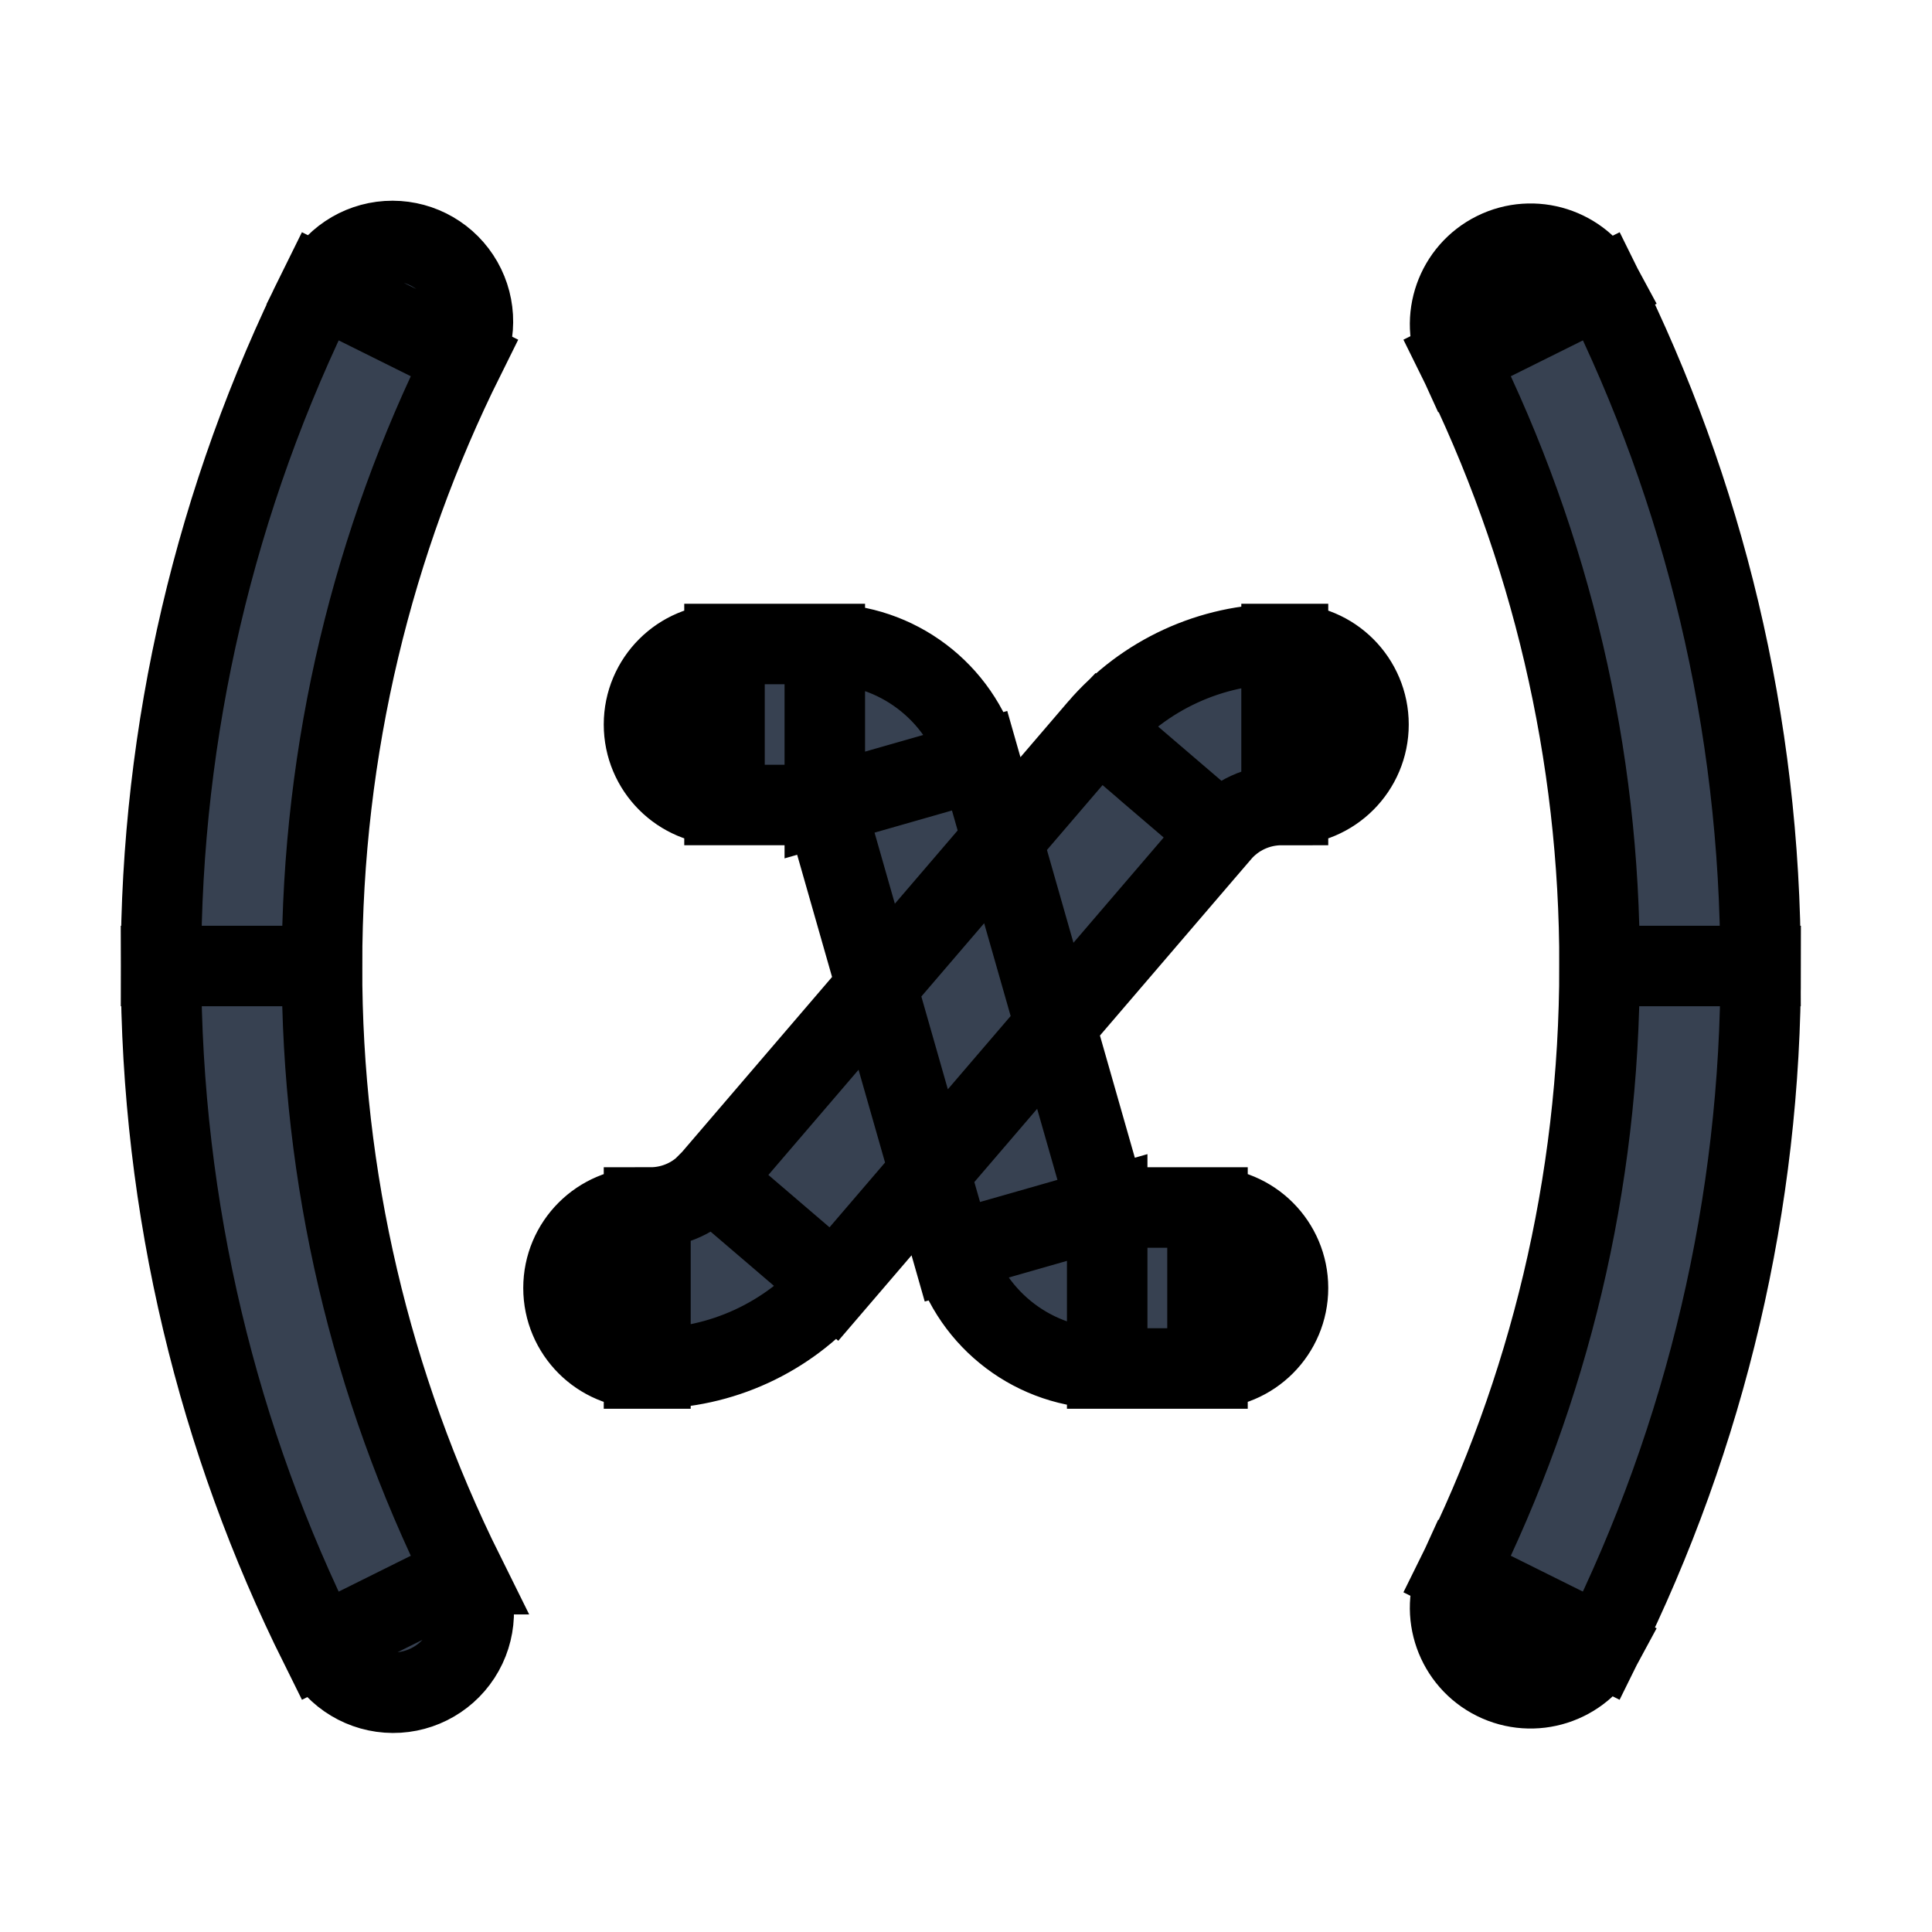
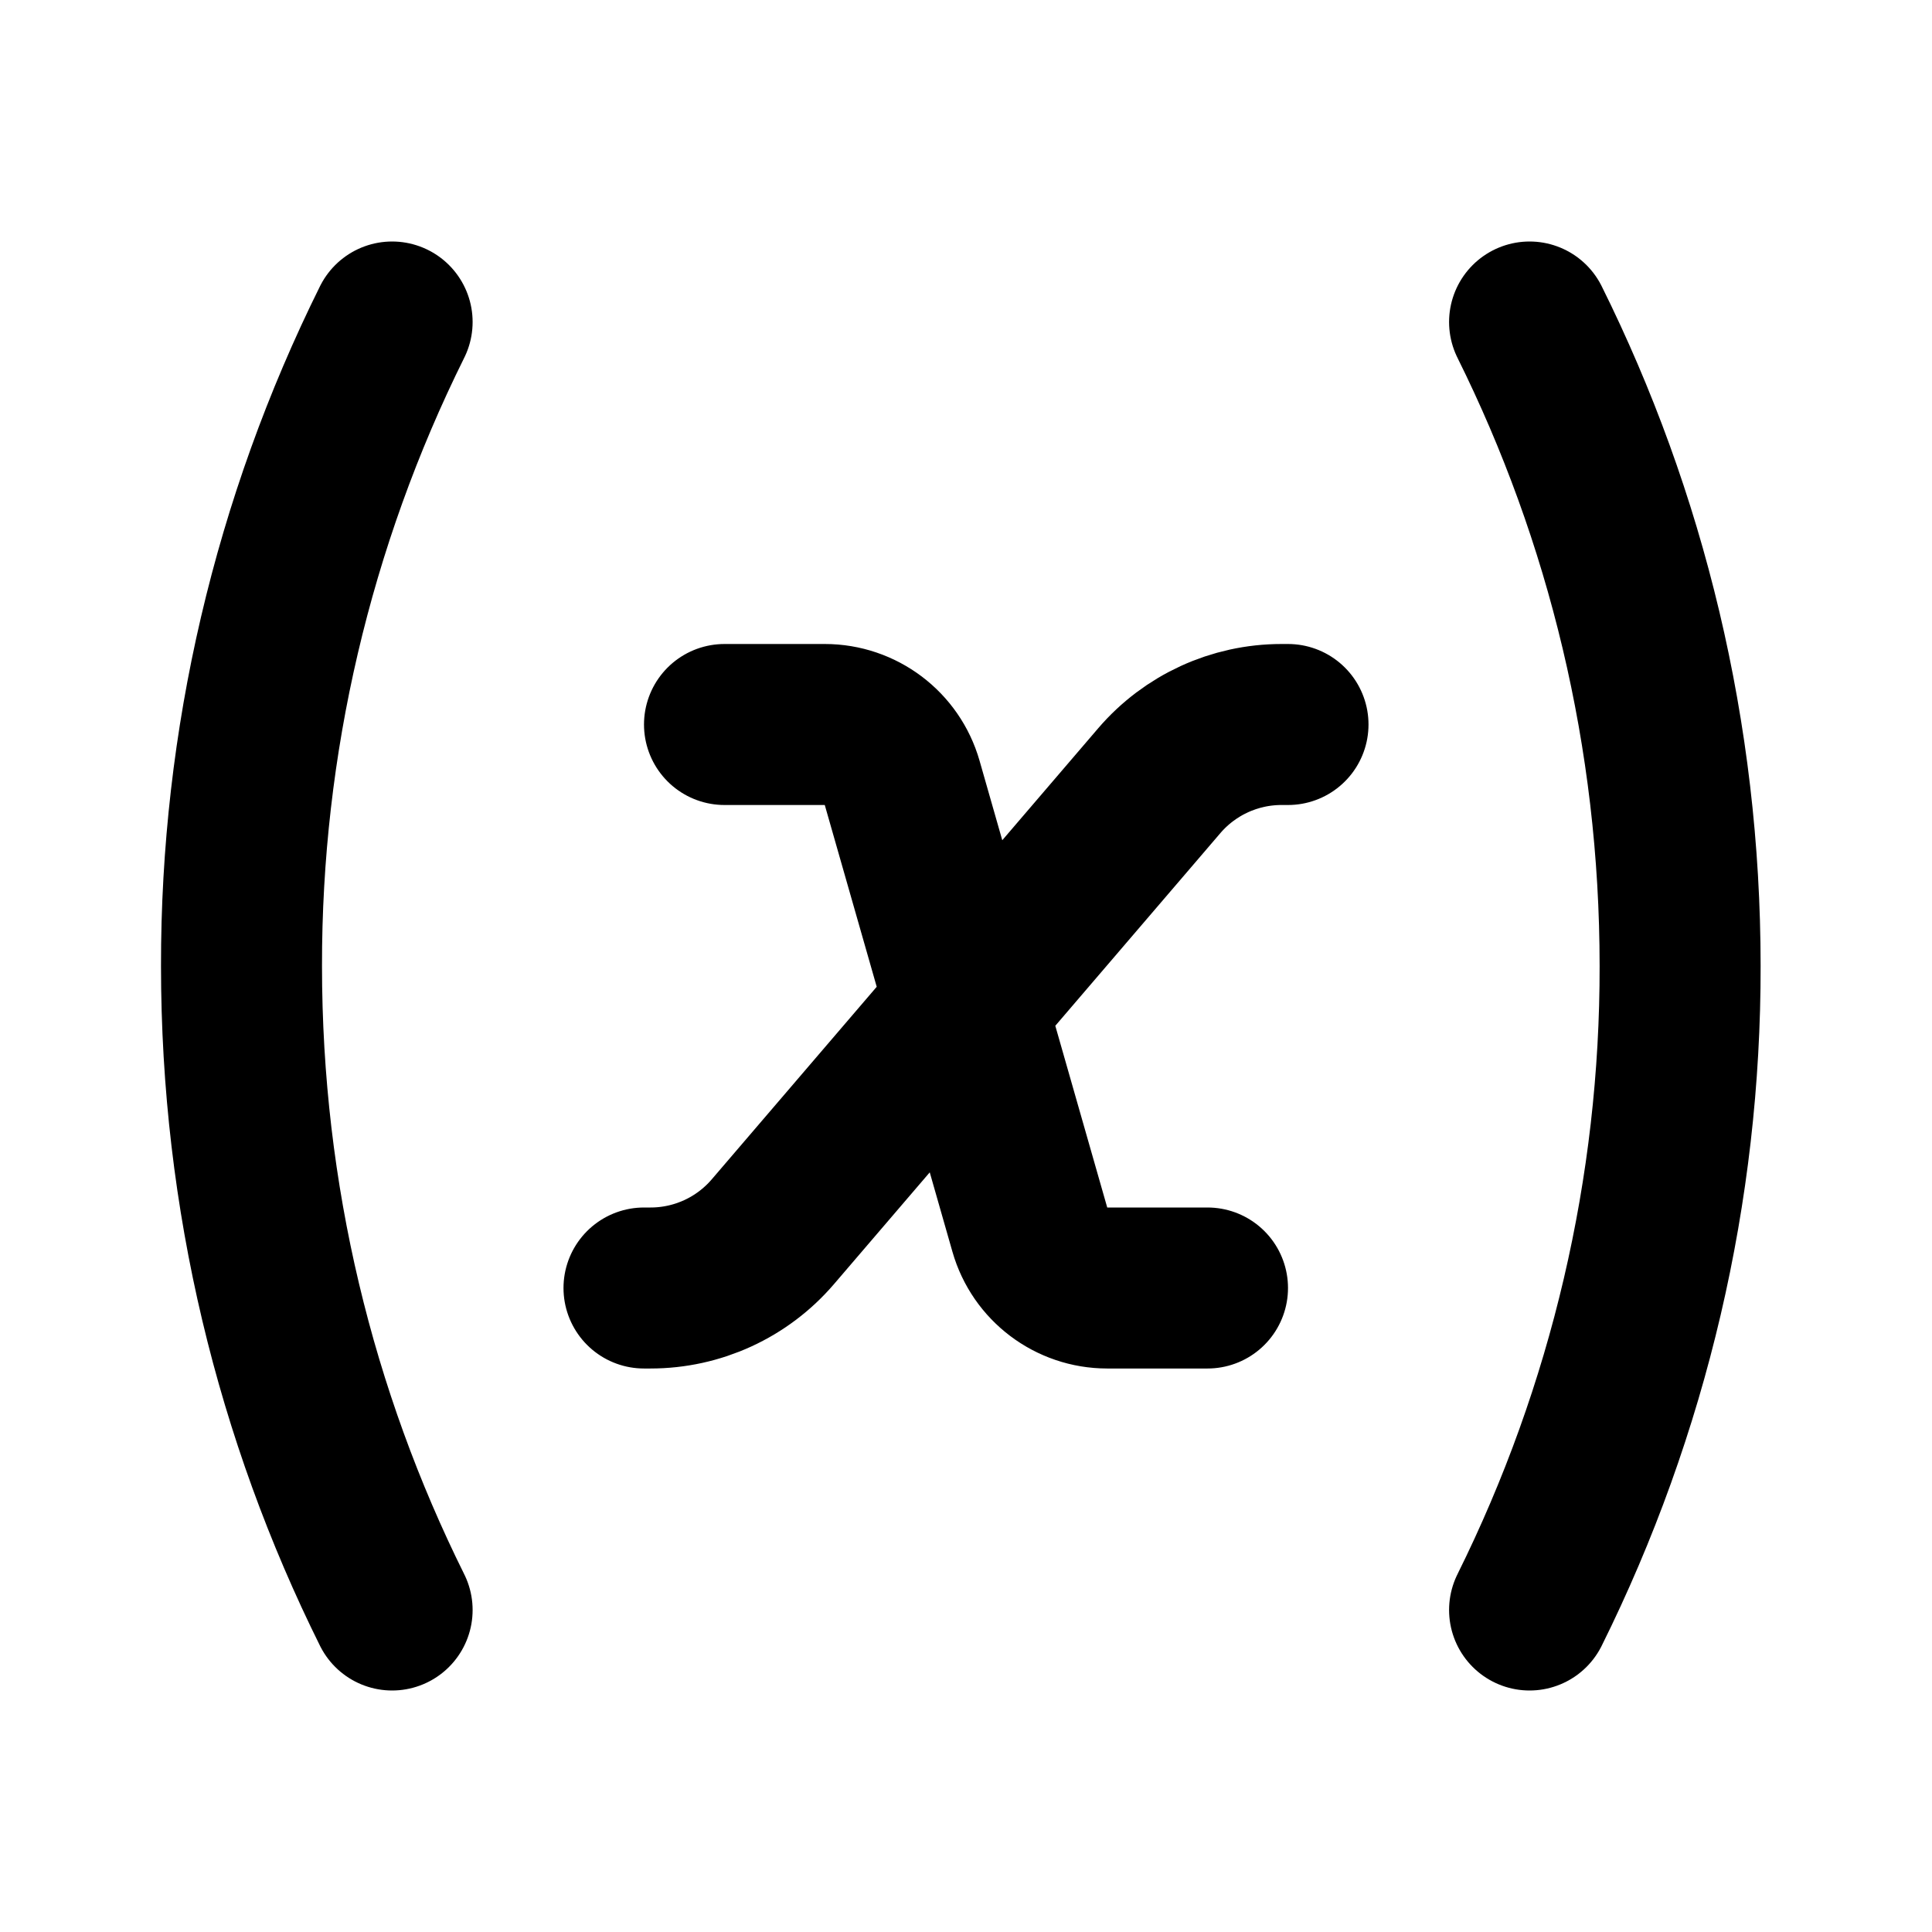
<svg xmlns="http://www.w3.org/2000/svg" fill="none" viewBox="0 0 24 24" stroke="currentColor">
-   <path fill="#374151" d="M5.767 4.445a1 1 0 10-1.791-.89l1.79.89zm-1.791 16a1 1 0 101.79-.89l-1.79.89zm14.129-.89a1 1 0 001.79.89l-1.79-.89zm1.79-16a1 1 0 00-1.79.89l1.79-.89zM9 8a1 1 0 000 2V8zm2.207 1.725l-.961.275.961-.275zm1.586 5.55l-.962.274.962-.274zM15 17a1 1 0 100-2v2zm1-7a1 1 0 100-2v2zm-1.599-.302l.76.651-.76-.65zM9.6 15.302l.759.65-.76-.65zM8 15a1 1 0 100 2v-2zm-4-3c0-2.716.636-5.28 1.767-7.555l-1.791-.89A18.926 18.926 0 002 12h2zm1.767 7.555A16.926 16.926 0 014 12H2c0 3.031.71 5.9 1.976 8.445l1.79-.89zM19.87 12c0 2.716-.636 5.28-1.766 7.555l1.79.89A18.926 18.926 0 0021.872 12h-2zm-1.766-7.555A16.925 16.925 0 0119.87 12h2c0-3.032-.71-5.9-1.975-8.445l-1.791.89zM9 10h1.246V8H9v2zm1.246 0l1.585 5.55 1.923-.55-1.585-5.55-1.923.55zm3.508 7H15v-2h-1.246v2zm-1.923-1.45A2 2 0 0013.754 17v-2l-1.923.55zM10.246 10l1.923-.55A2 2 0 0010.246 8v2zM16 8h-.08v2H16V8zm-2.358 1.048L8.84 14.65l1.519 1.301 4.803-5.603-1.519-1.301zM8.08 15H8v2h.08v-2zm.76-.35a1 1 0 01-.76.35v2a3 3 0 002.278-1.048l-1.519-1.301zM15.92 8a3 3 0 00-2.278 1.048l1.519 1.301A1 1 0 0115.92 10V8z" />
+   <path stroke-linecap="round" stroke-linejoin="round" stroke-width="2" d="M4.871 4A17.926 17.926 0 003 12c0 2.874.673 5.59 1.871 8m14.13 0a17.926 17.926 0 001.87-8c0-2.874-.673-5.59-1.87-8M9 9h1.246a1 1 0 01.961.725l1.586 5.55a1 1 0 00.961.725H15m1-7h-.08a2 2 0 00-1.519.698L9.6 15.302A2 2 0 018.08 16H8" />
</svg>
